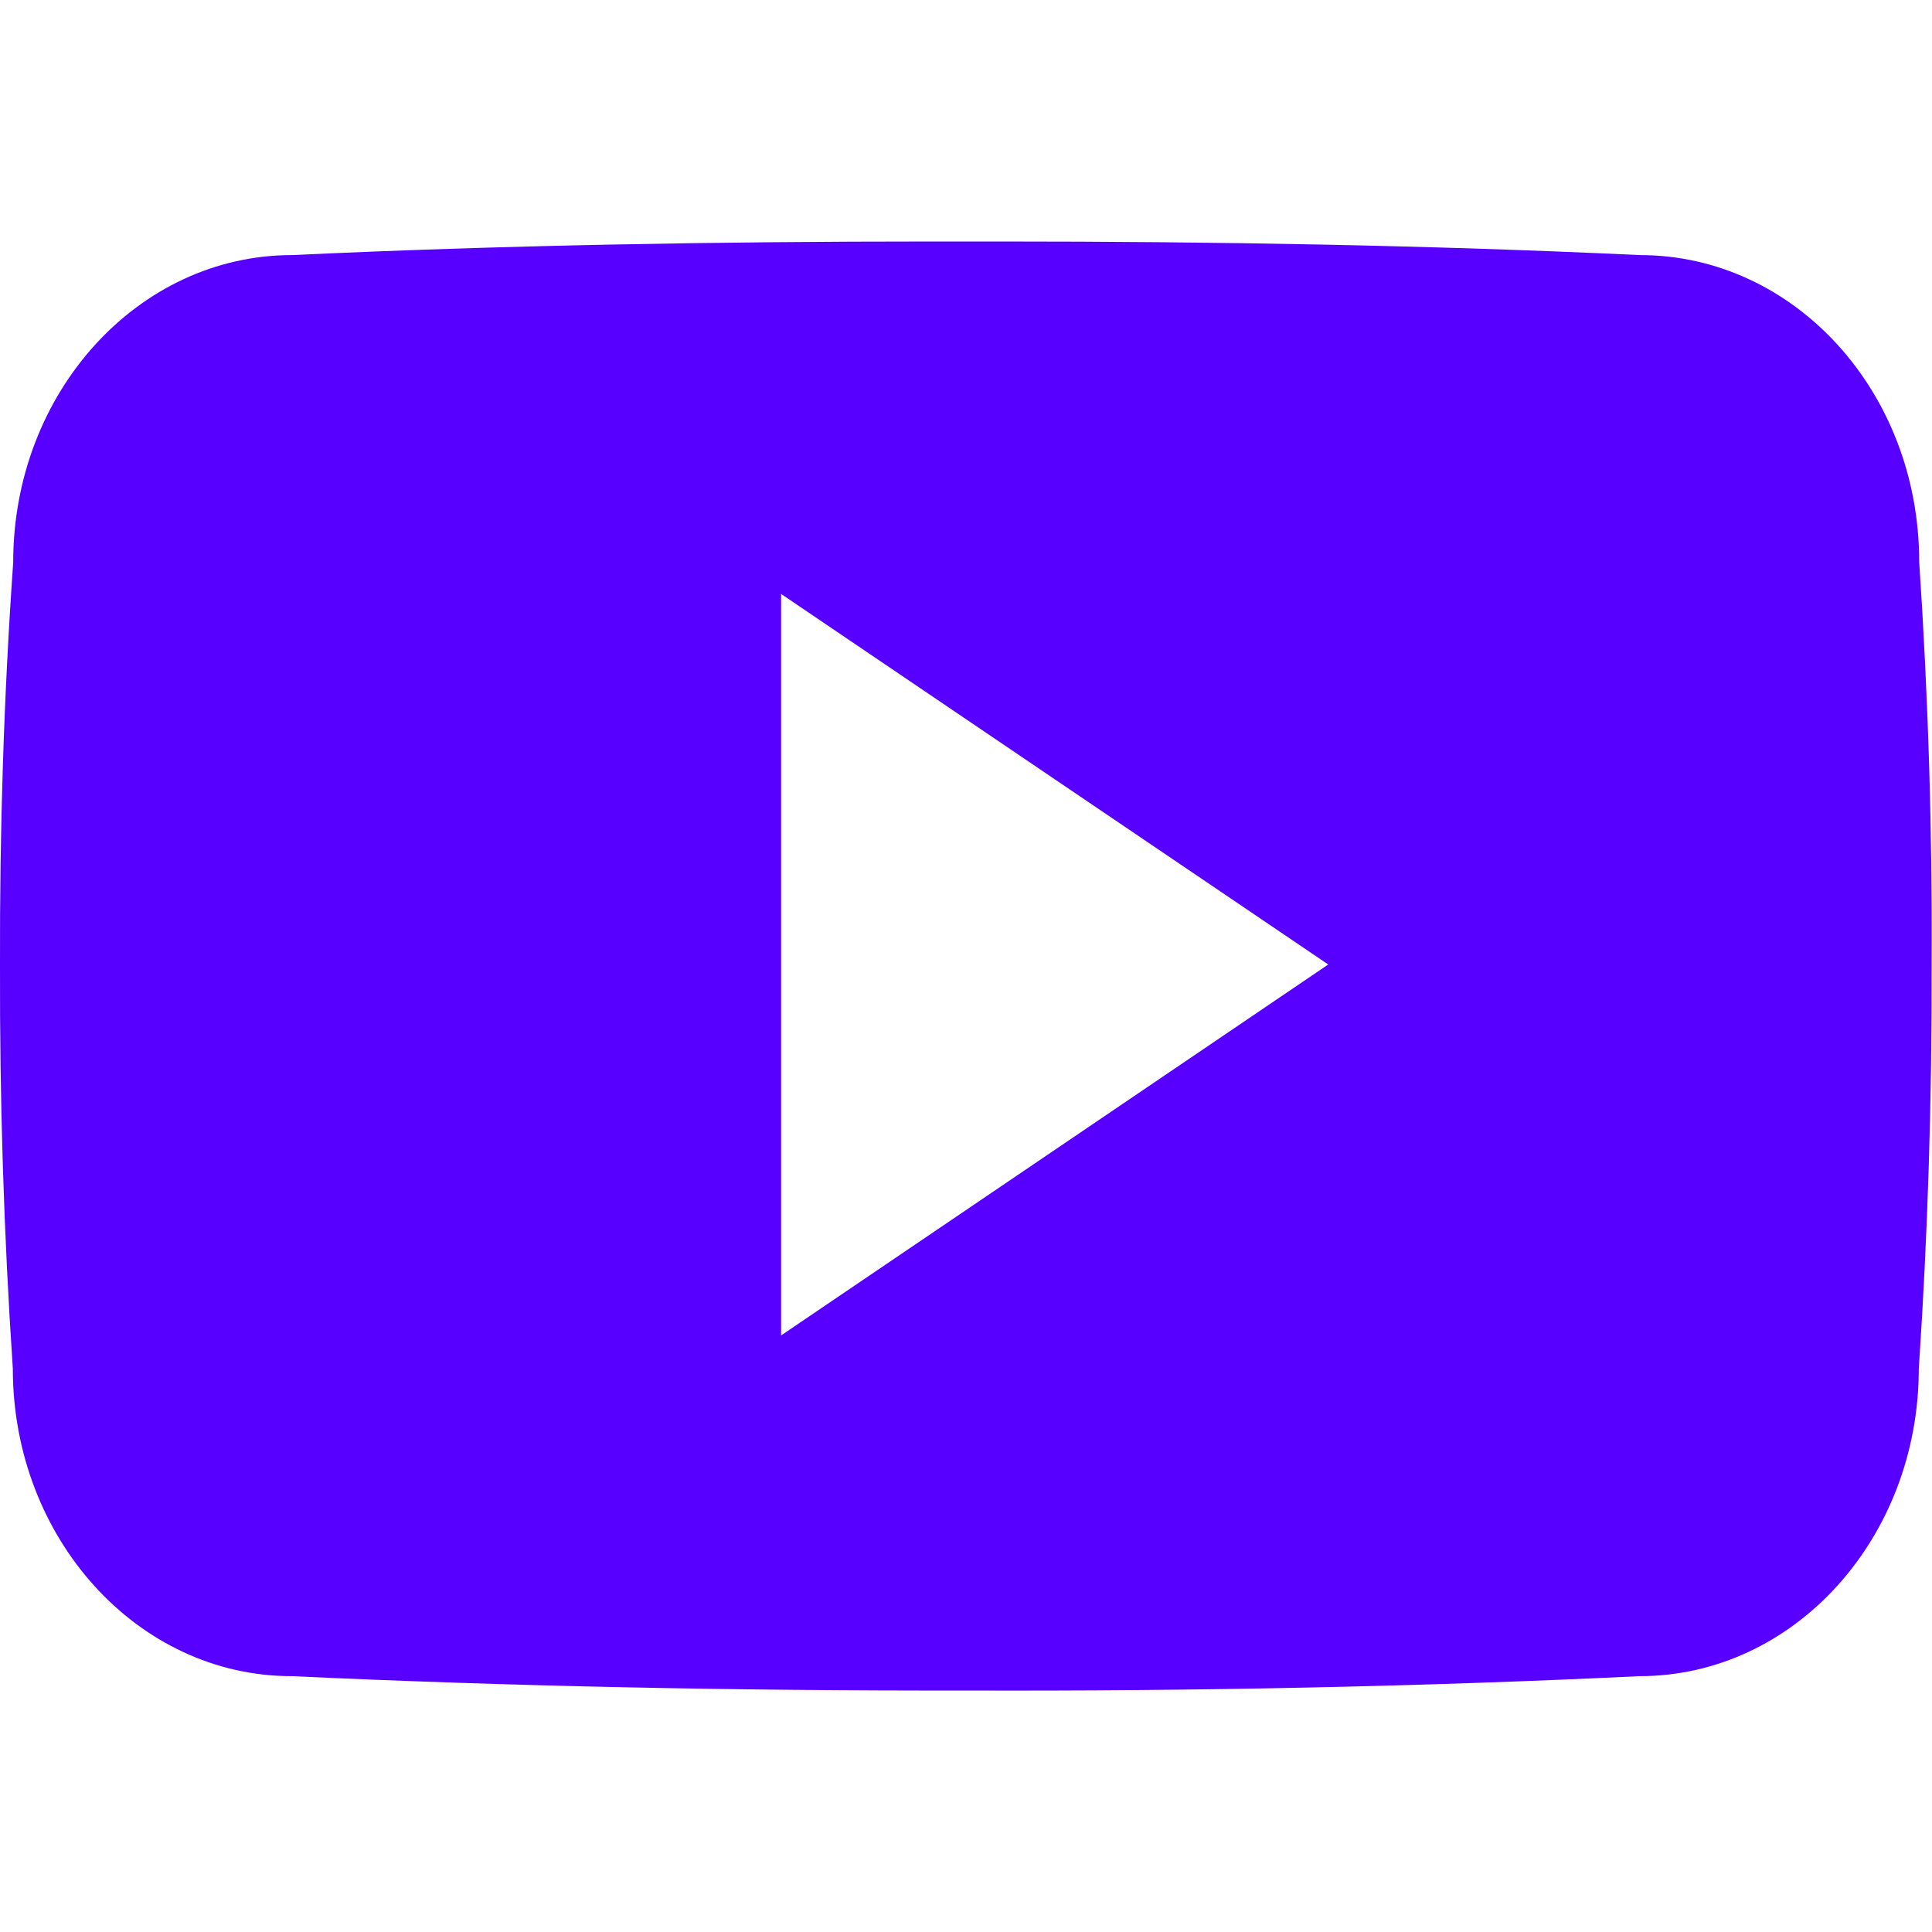
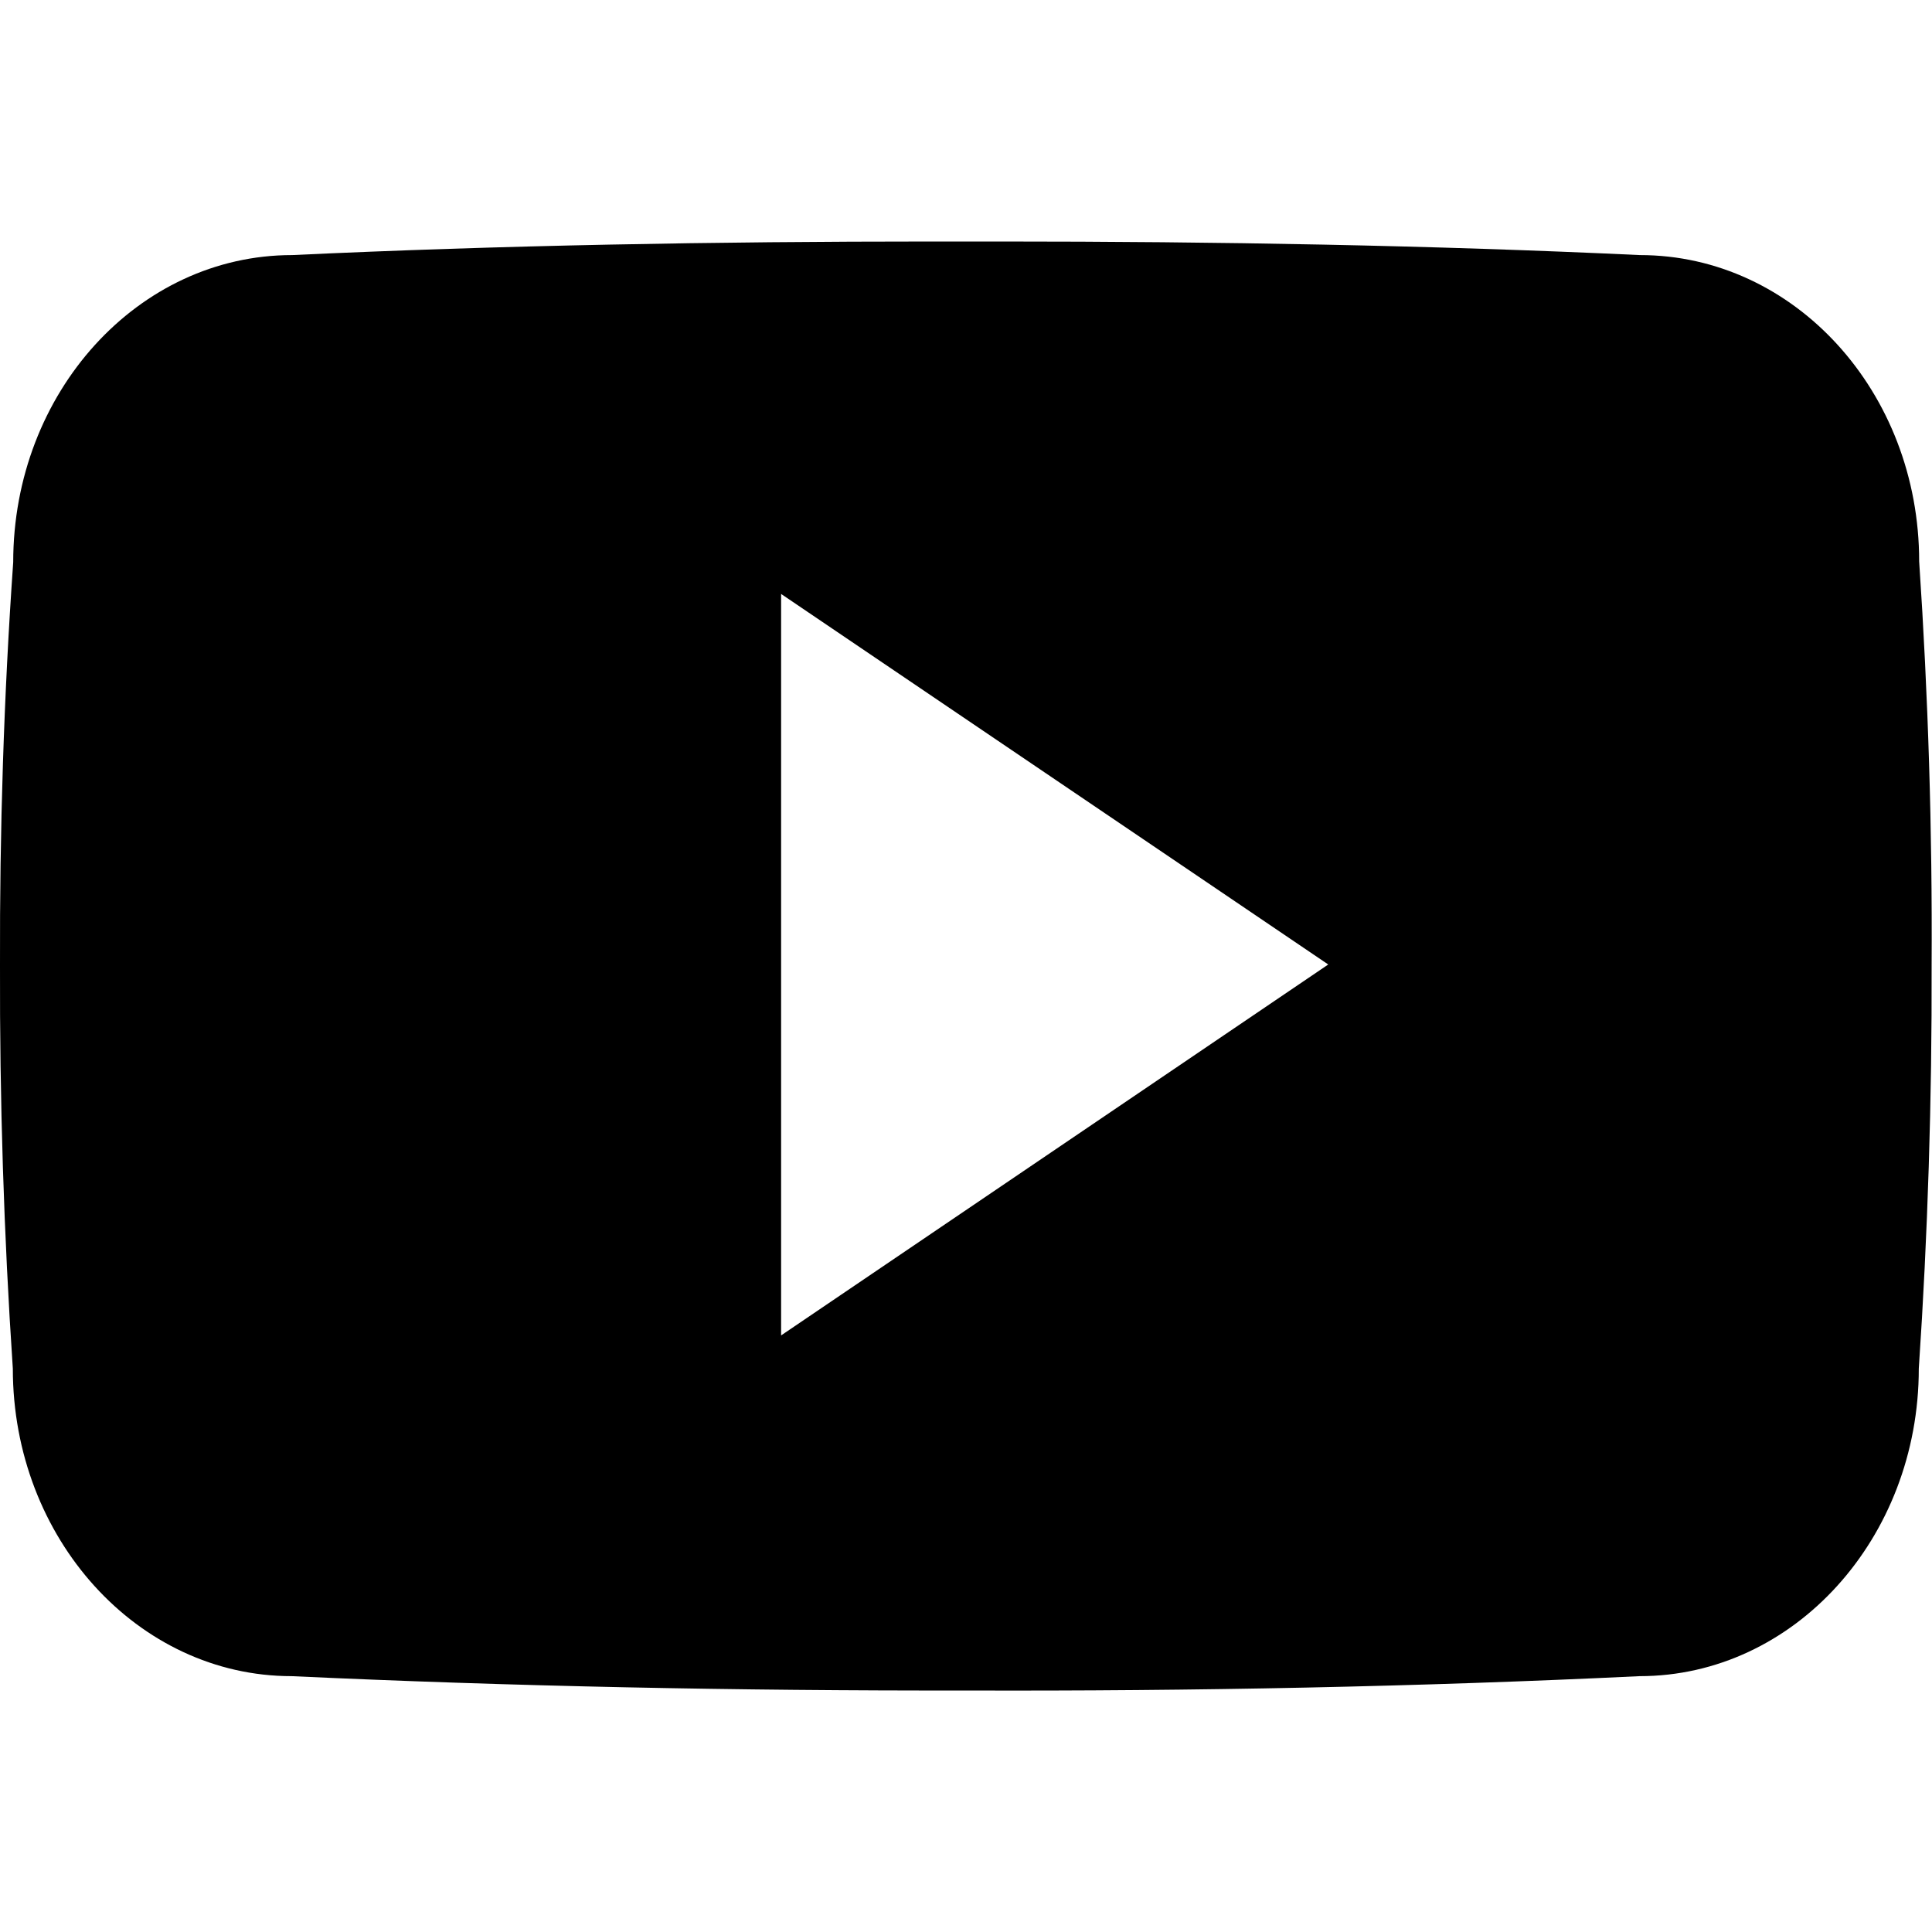
- <svg xmlns="http://www.w3.org/2000/svg" version="1.1" width="3rem" height="3rem" fill="#5800FF" x="0px" y="0px" viewBox="0 0 512 512" enable-background="new 0 0 512 512">
+ <svg xmlns="http://www.w3.org/2000/svg" version="1.1" width="3rem" height="3rem" fill="black" x="0px" y="0px" viewBox="0 0 512 512" enable-background="new 0 0 512 512">
  <g>
    <path d="M508.6,148.8c0-45-33.1-81.2-74-81.2C379.2,65,322.7,64,265,64c-3,0-6,0-9,0s-6,0-9,0c-57.6,0-114.2,1-169.6,3.6   c-40.8,0-73.9,36.4-73.9,81.4C1,184.6-0.1,220.2,0,255.8C-0.1,291.4,1,327,3.4,362.7c0,45,33.1,81.5,73.9,81.5   c58.2,2.7,117.9,3.9,178.6,3.8c60.8,0.2,120.3-1,178.6-3.8c40.9,0,74-36.5,74-81.5c2.4-35.7,3.5-71.3,3.4-107   C512.1,220.1,511,184.5,508.6,148.8z M207,353.9V157.4l145,98.2L207,353.9z" />
  </g>
</svg>
